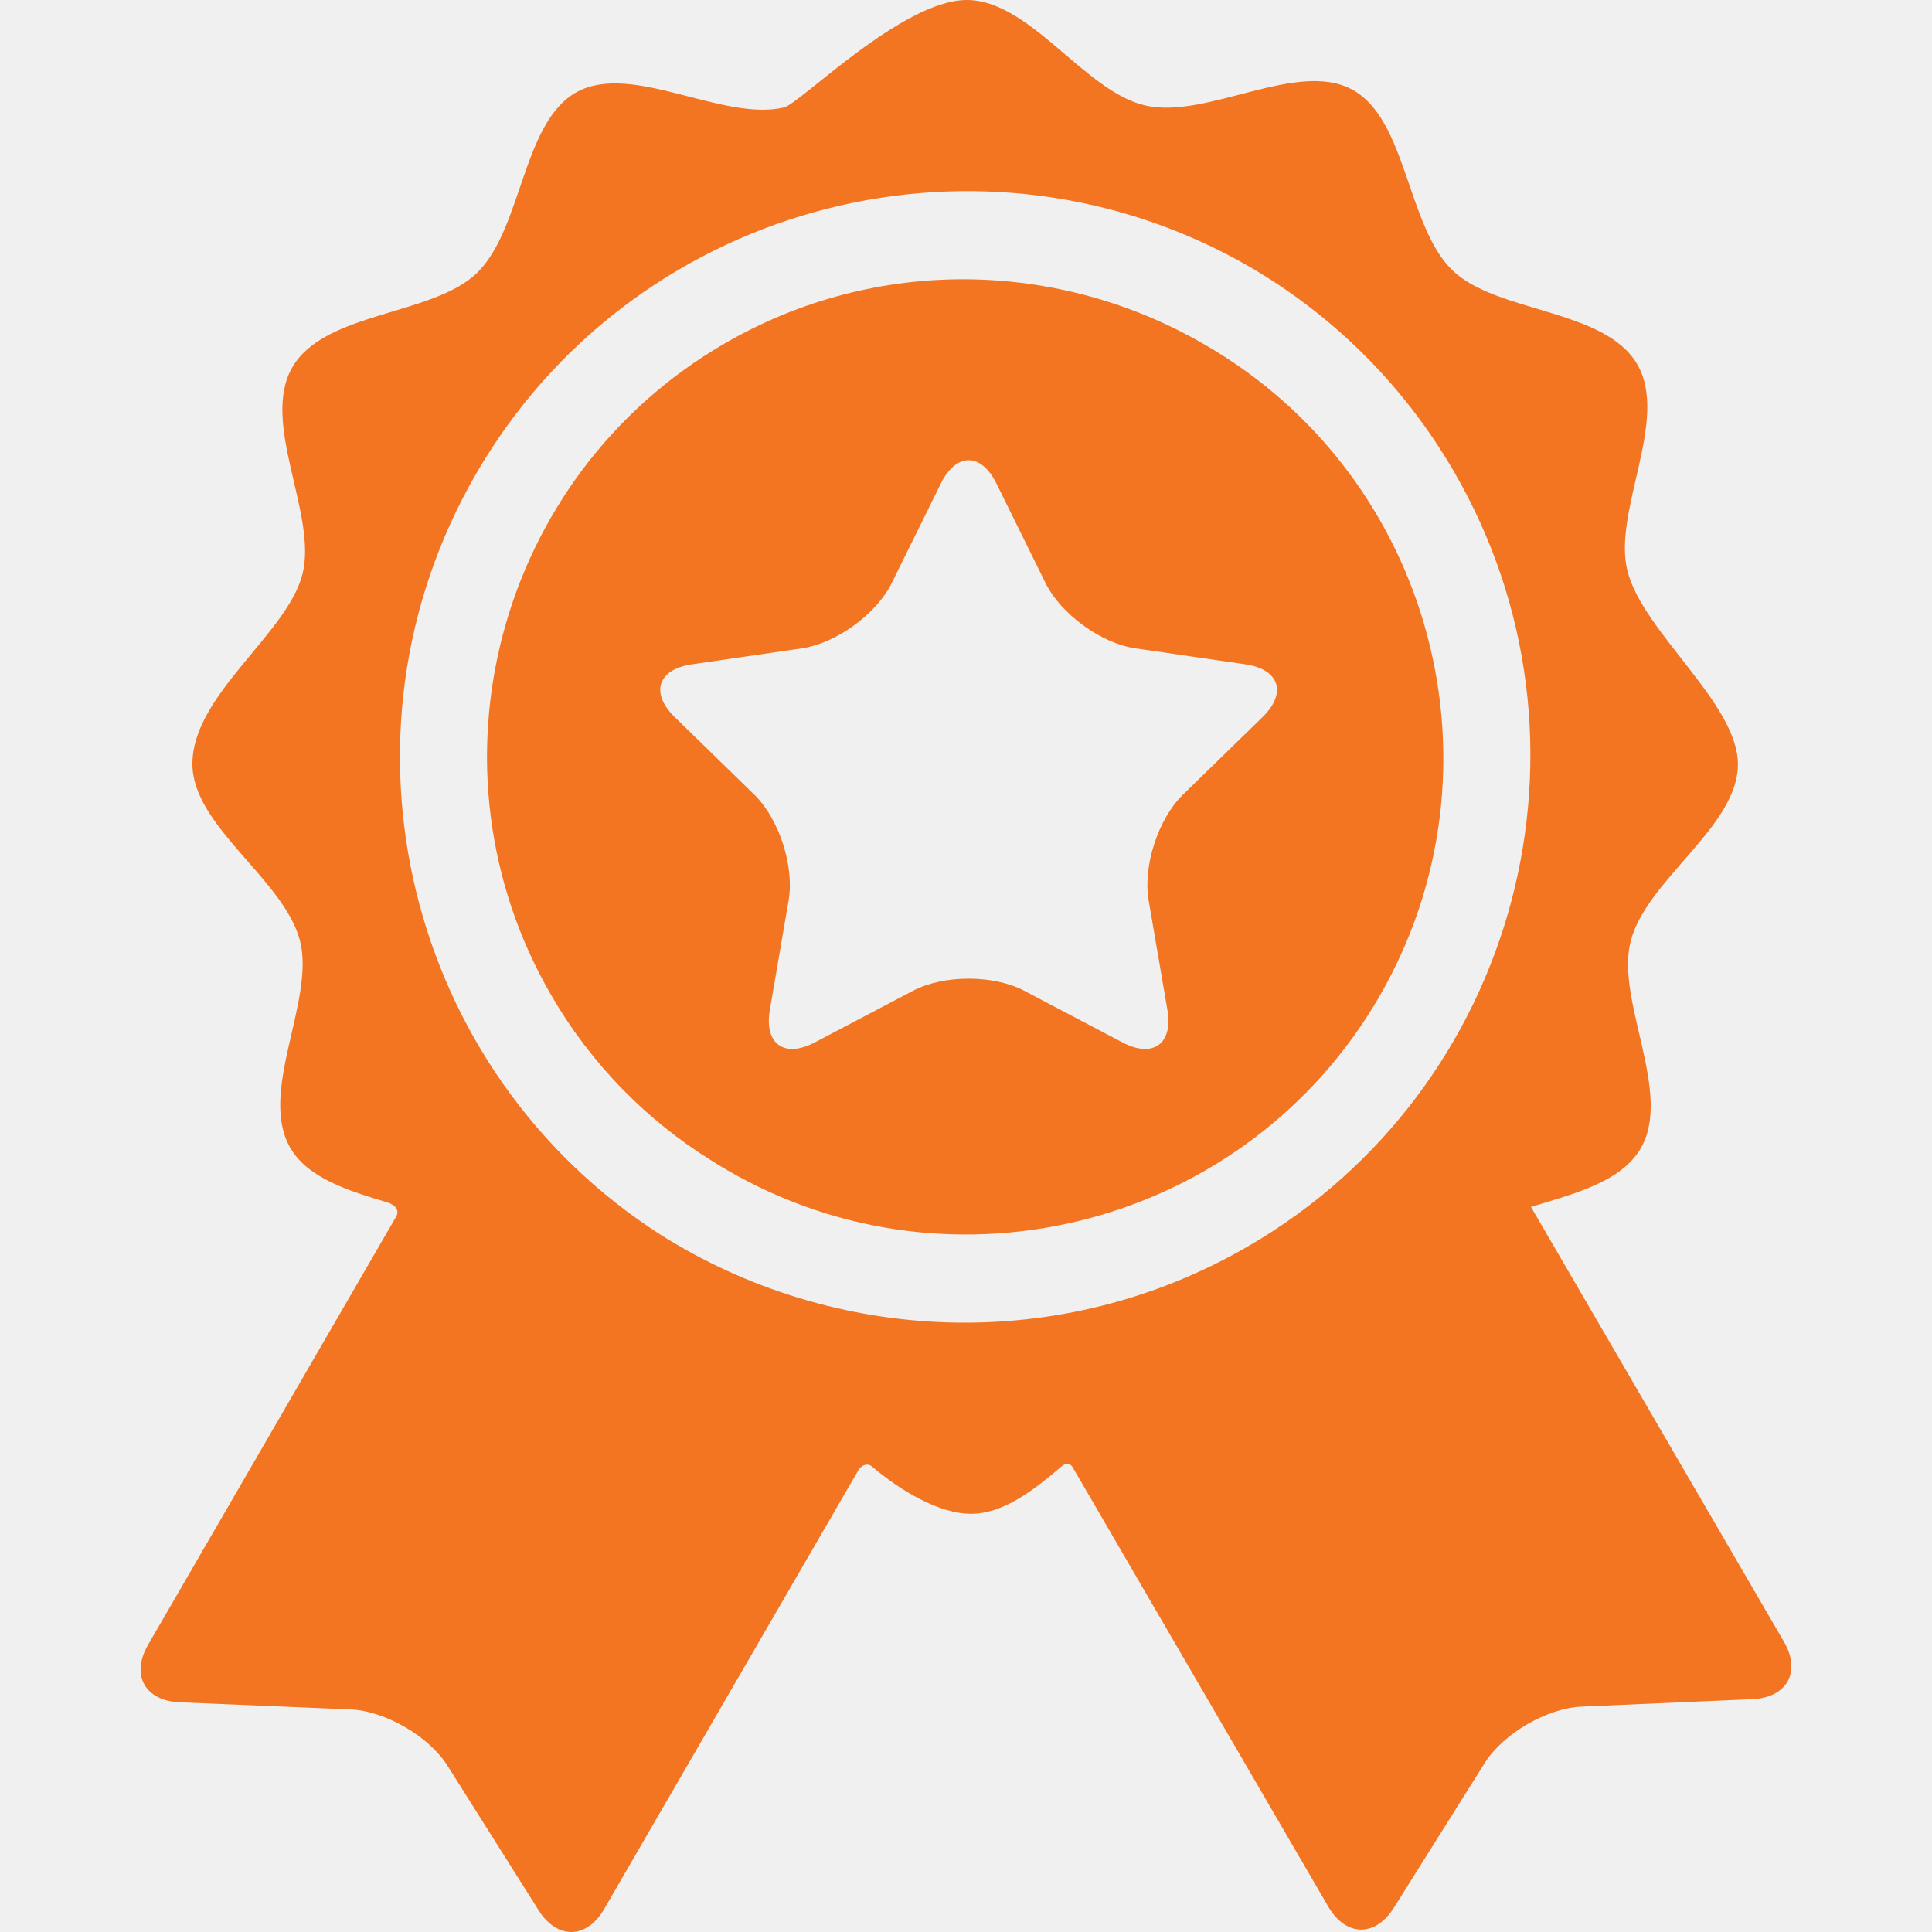
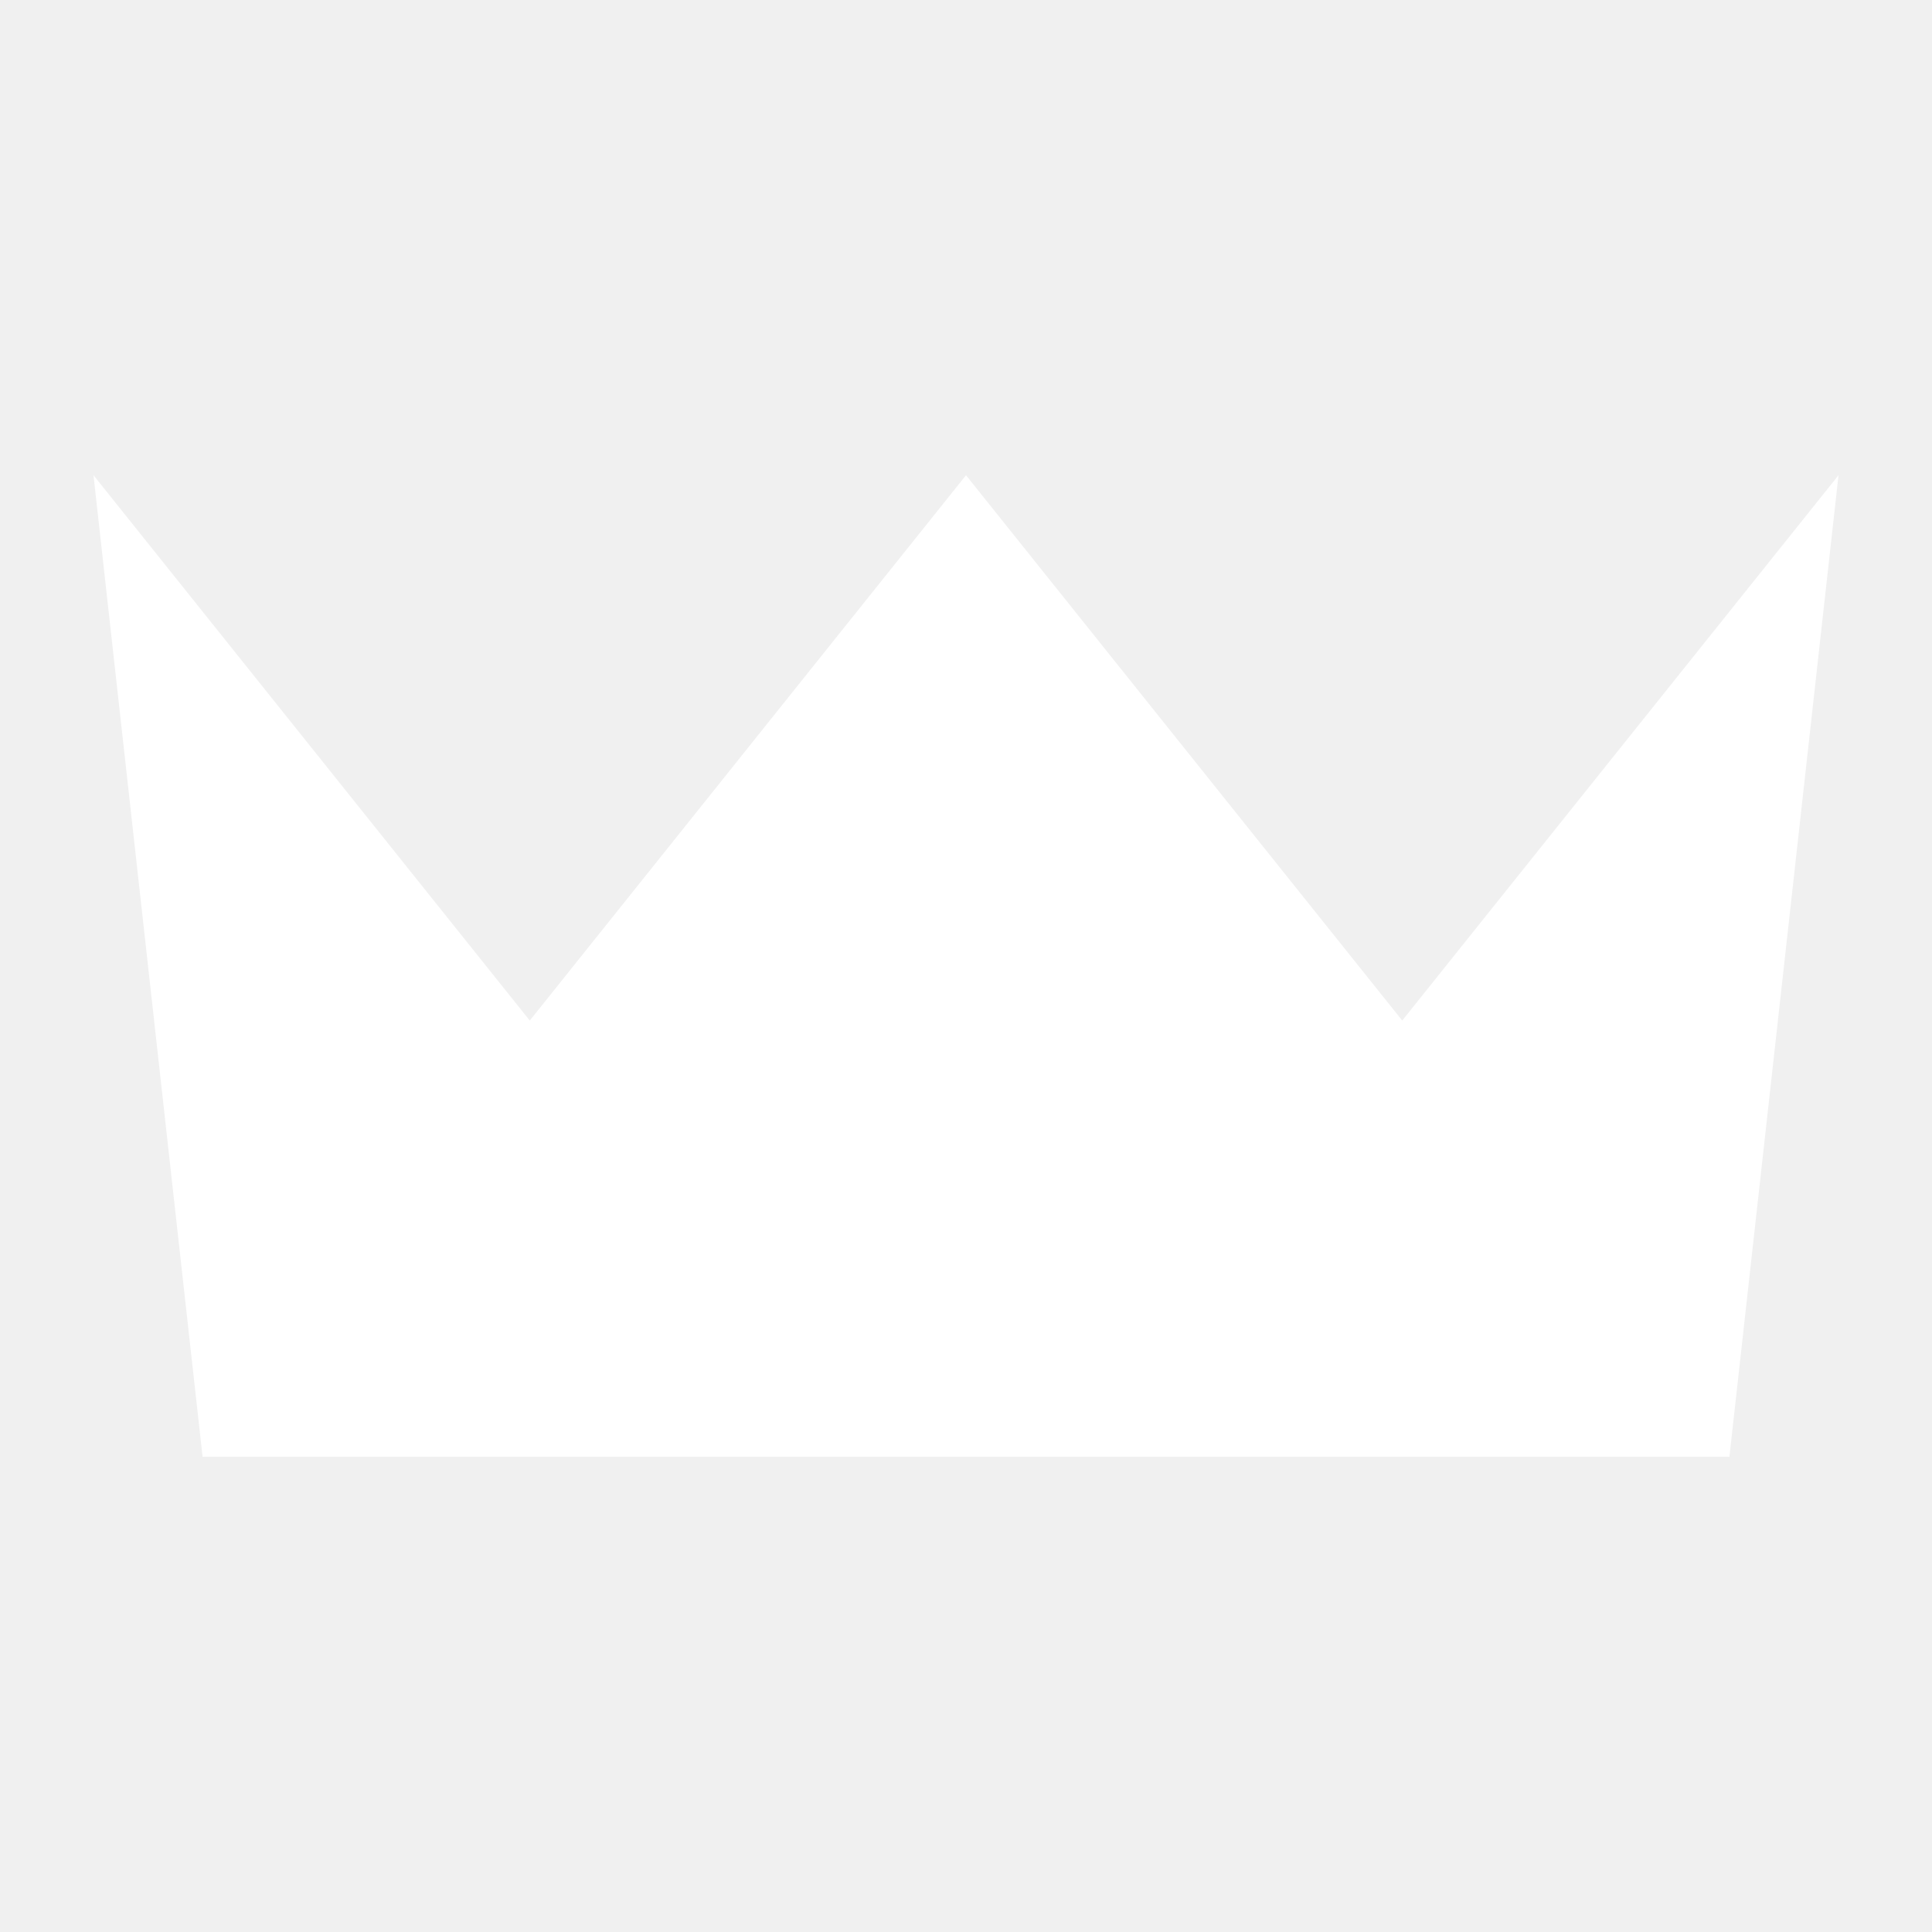
- <svg xmlns="http://www.w3.org/2000/svg" enable-background="new 0 0 370.04 370.04" viewBox="0 0 370.04 370.04">
-   <g fill="#f37521">
-     <path d="m341.668 314.412s-41.071-70.588-48.438-83.248c8.382-2.557 17.311-4.815 21.021-11.221 6.183-10.674-4.823-28.184-1.933-39.625 2.977-11.775 20.551-21.964 20.551-33.933 0-11.661-18.169-25.284-21.148-36.99-2.91-11.439 8.063-28.968 1.86-39.629-6.203-10.662-26.864-9.786-35.369-17.97-8.751-8.422-8.724-29.028-19.279-34.672-10.598-5.665-27.822 5.784-39.589 3.072-11.633-2.681-22.026-20.196-34.177-20.196-12.331 0-31.944 19.868-35.02 20.583-11.761 2.734-29.007-8.687-39.594-2.998-10.545 5.663-10.48 26.271-19.215 34.707-8.491 8.199-29.153 7.361-35.337 18.035-6.183 10.672 4.823 28.178 1.934 39.625-2.897 11.476-21.083 23.104-21.083 36.376 0 11.97 17.618 22.127 20.613 33.896 2.911 11.439-8.062 28.966-1.859 39.631 3.377 5.805 11.039 8.188 18.691 10.479.893.267 2.582 1.266 1.438 2.933-5.235 9.036-47.37 81.755-47.37 81.755-3.352 5.784-.63 10.742 6.047 11.023l32.683 1.363c6.677.281 15.053 5.133 18.617 10.786l17.44 27.674c3.564 5.653 9.219 5.547 12.57-.236 0 0 48.797-84.246 48.817-84.27.979-1.144 1.963-.909 2.434-.509 5.339 4.546 12.782 9.081 18.994 9.081 6.092 0 11.733-4.269 17.313-9.03.454-.387 1.559-1.18 2.367.466.013.026 48.756 83.811 48.756 83.811 3.36 5.776 9.016 5.874 12.569.214l17.391-27.707c3.554-5.657 11.921-10.528 18.598-10.819l32.68-1.424c6.674-.293 9.387-5.258 6.027-11.033zm-102.488-75.781c-36.136 21.023-79.511 18.77-112.641-2.127-48.545-31.095-64.518-95.419-35.335-145.788 29.516-50.95 94.399-68.928 145.808-40.929.27.147.537.299.805.449.381.211.761.425 1.14.641 15.86 9.144 29.613 22.415 39.461 39.342 30.098 51.736 12.497 118.314-39.238 148.412z" />
-     <path d="m230.916 66.103c-.15-.087-.302-.168-.452-.254-27.462-15.894-62.464-17.056-91.799.011-43.532 25.326-58.345 81.345-33.019 124.876 7.728 13.284 18.318 23.888 30.536 31.498 1.039.658 2.09 1.305 3.164 1.927 43.579 25.247 99.568 10.333 124.814-33.244 25.245-43.579 10.335-99.567-33.244-124.814zm10.902 71.241-15.259 14.873c-4.726 4.606-7.68 13.698-6.563 20.203l3.602 21.001c1.116 6.505-2.75 9.314-8.592 6.243l-18.861-9.916c-5.842-3.071-15.401-3.071-21.243 0l-18.86 9.916c-5.842 3.071-9.709.262-8.593-6.243l3.602-21.001c1.116-6.505-1.838-15.597-6.564-20.203l-15.258-14.873c-4.727-4.606-3.249-9.152 3.282-10.102l21.086-3.064c6.531-.949 14.265-6.568 17.186-12.486l9.43-19.107c2.921-5.918 7.701-5.918 10.621 0l9.431 19.107c2.921 5.918 10.654 11.537 17.186 12.486l21.086 3.064c6.53.95 8.007 5.496 3.281 10.102z" />
-   </g>
+ <svg xmlns="http://www.w3.org/2000/svg" width="48" height="48" viewBox="0 0 48 48" fill="none">
+   <path fill-rule="evenodd" clip-rule="evenodd" d="M24 11.807L34.838 25.355L45.677 11.807L42.967 36.193H5.033L2.323 11.807L13.162 25.355L24 11.807Z" fill="white" />
</svg>
